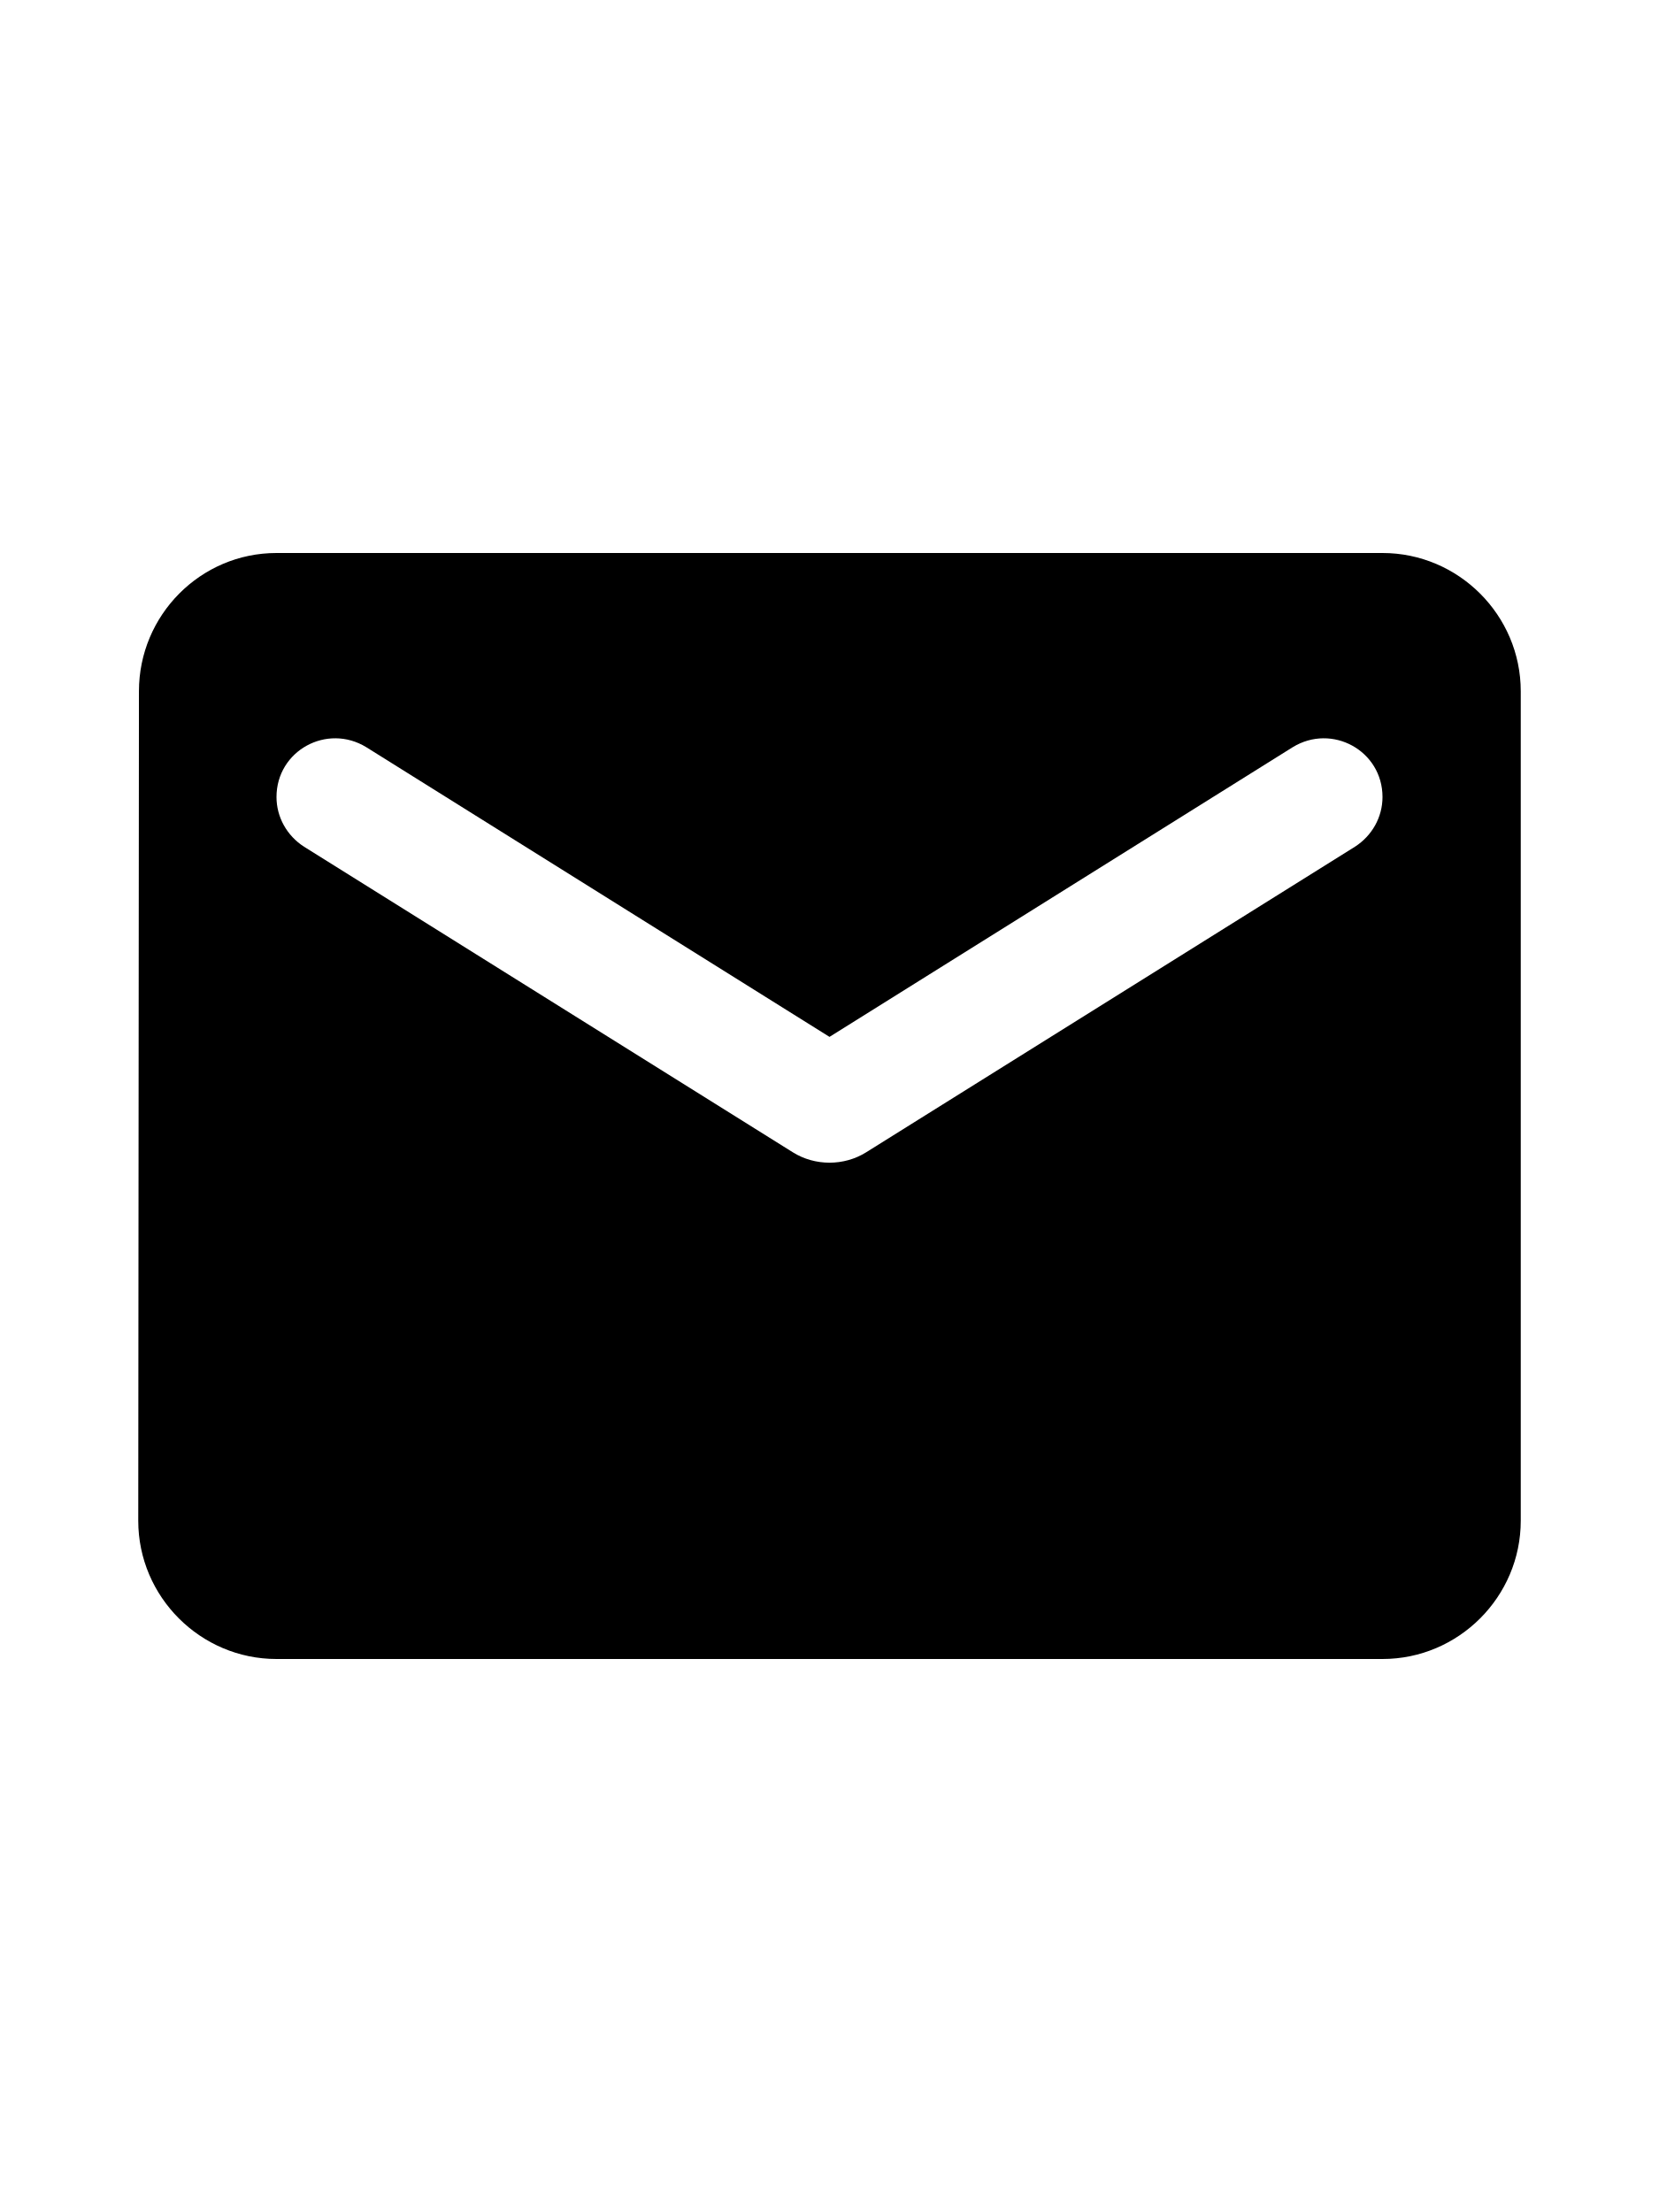
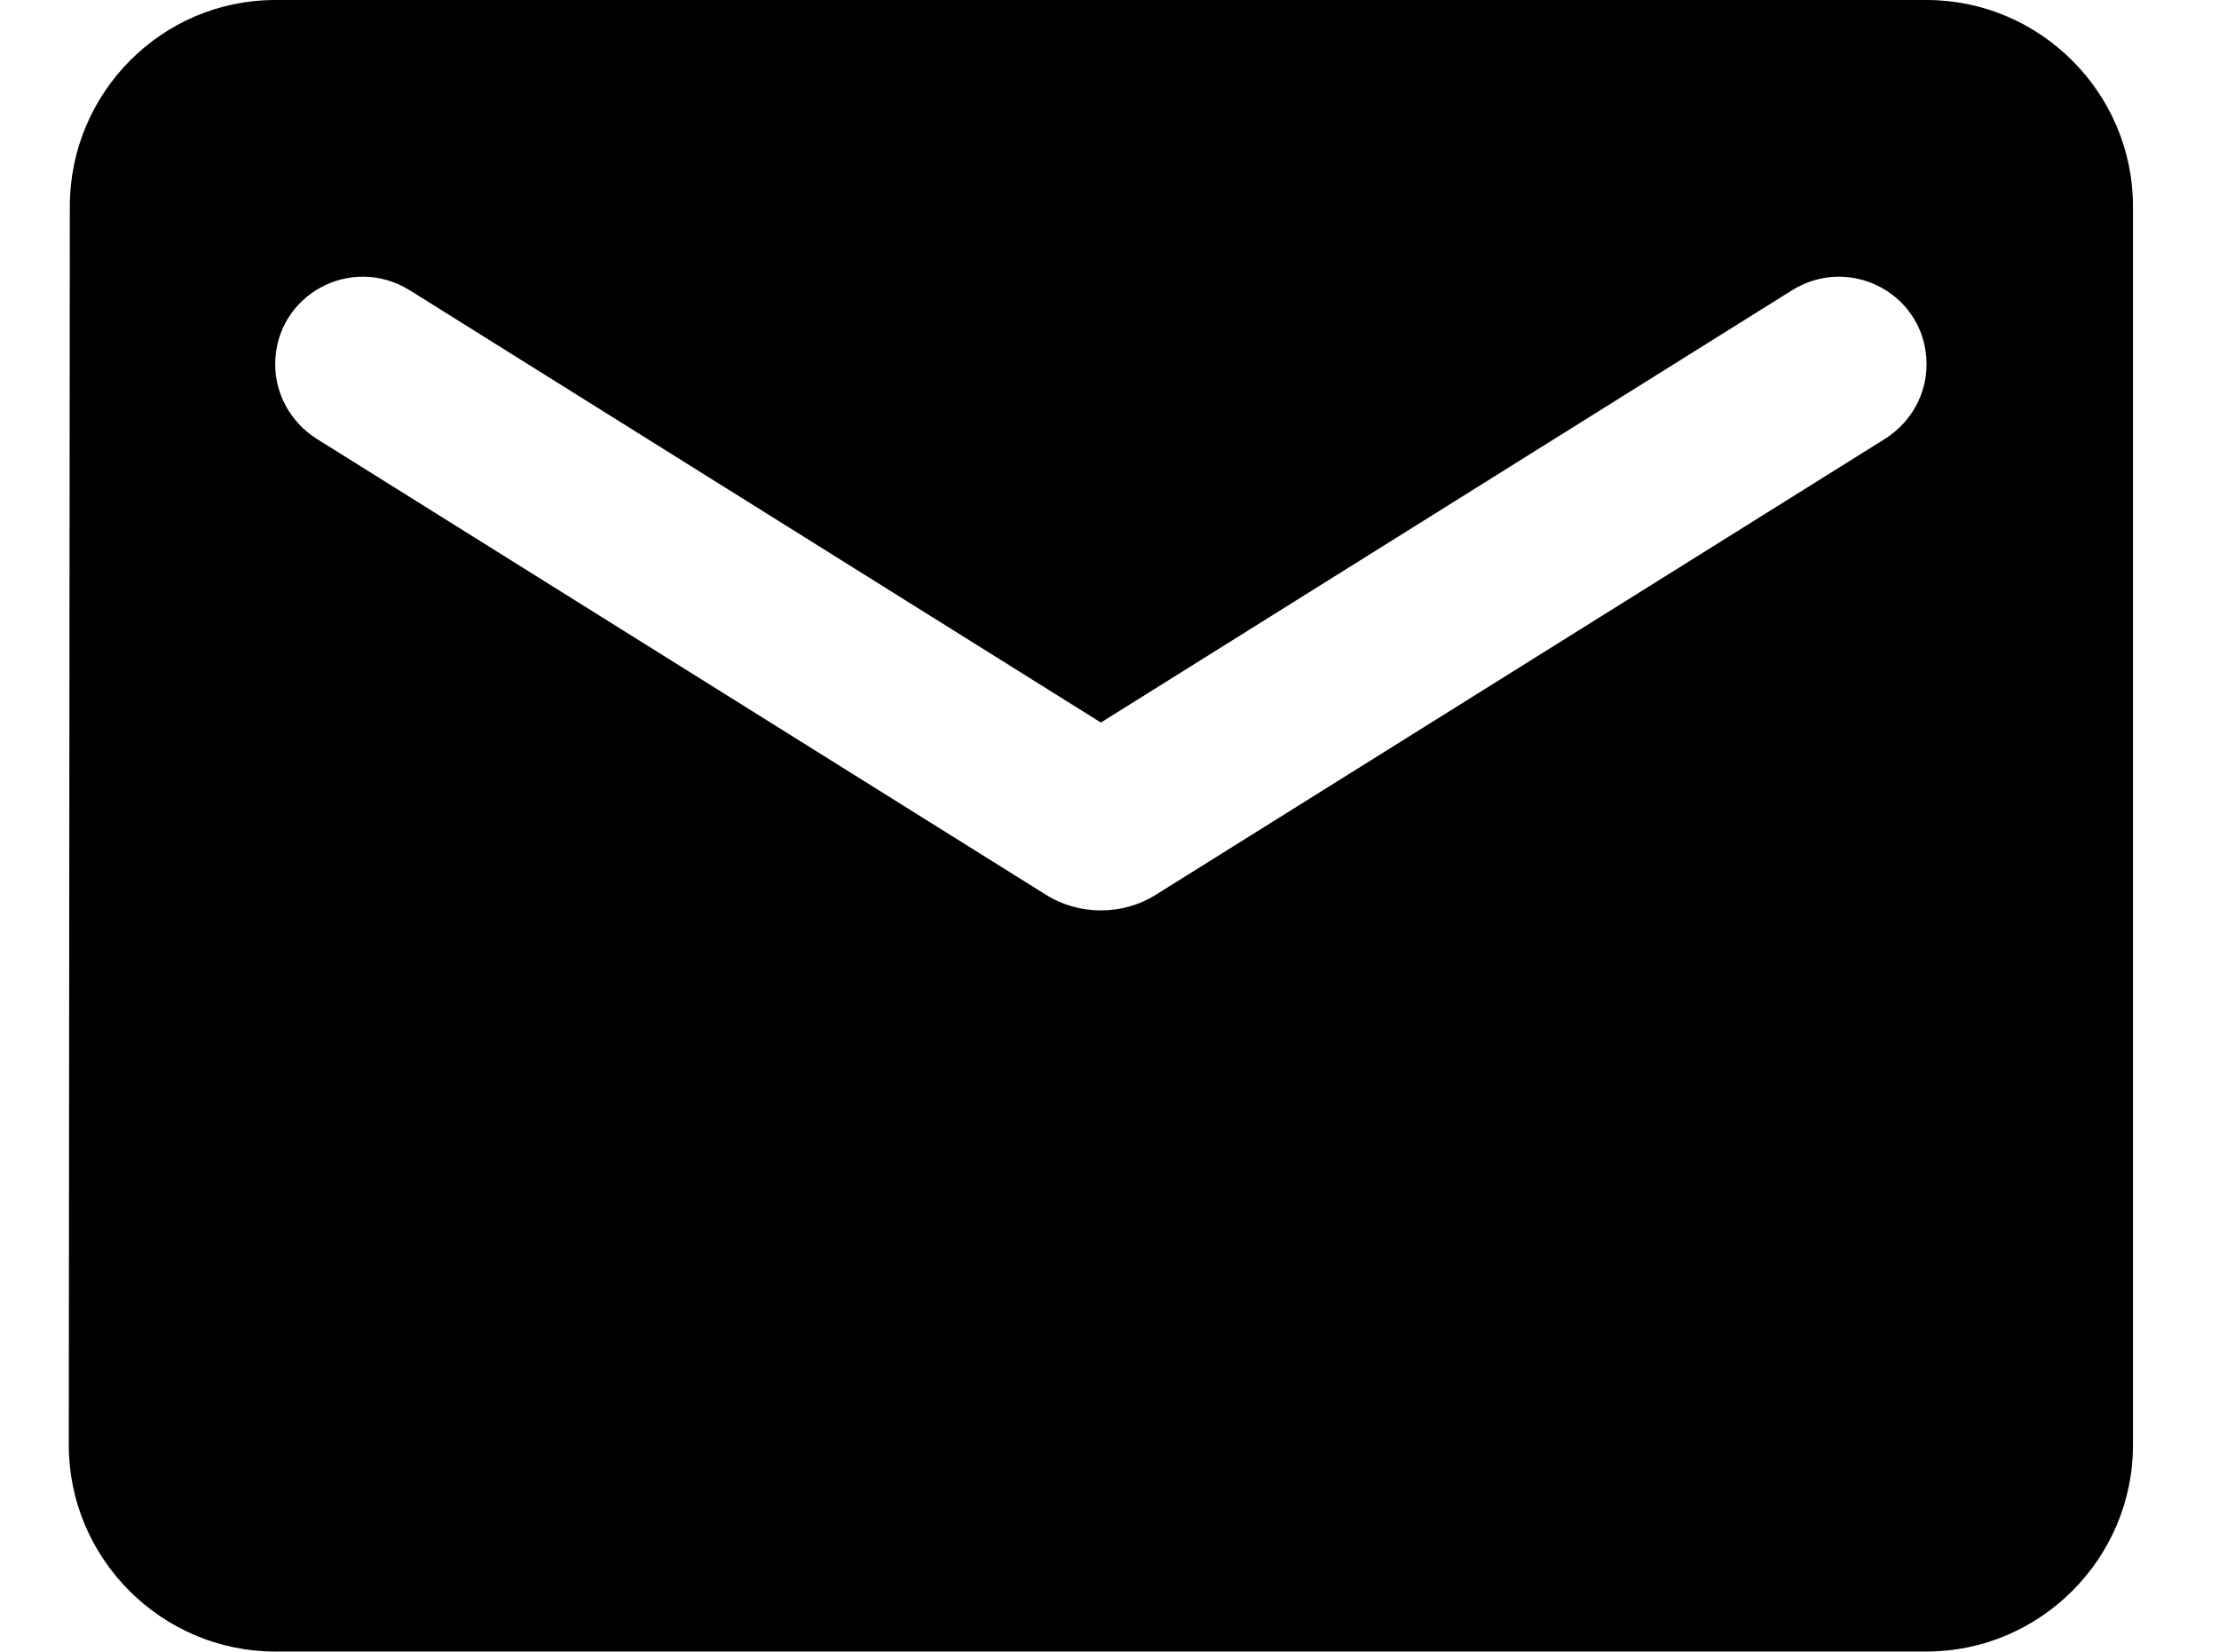
- <svg xmlns="http://www.w3.org/2000/svg" version="1.1" width="24" height="32" viewBox="0 0 24 32">
-   <path d="M20 8h-16c-1.1 0-1.99 0.9-1.99 2l-0.010 12c0 1.1 0.9 2 2 2h16c1.1 0 2-0.9 2-2v-12c0-1.1-0.9-2-2-2zM19.6 12.25l-7.070 4.42c-0.32 0.2-0.74 0.2-1.060 0l-7.070-4.42c-0.25-0.16-0.4-0.43-0.4-0.72 0-0.67 0.73-1.070 1.3-0.72l6.7 4.19 6.7-4.19c0.57-0.35 1.3 0.050 1.3 0.72 0 0.29-0.15 0.56-0.4 0.72z" />
+ <svg xmlns="http://www.w3.org/2000/svg" version="1.1" width="43" height="32" viewBox="0 0 43 32">
+   <path d="M37.333 0h-32c-2.2 0-3.98 1.8-3.98 4l-0.020 24c0 2.2 1.8 4 4 4h32c2.2 0 4-1.8 4-4v-24c0-2.2-1.8-4-4-4zM36.533 8.5l-14.14 8.84c-0.64 0.4-1.48 0.4-2.12 0l-14.14-8.84c-0.5-0.32-0.8-0.86-0.8-1.44 0-1.34 1.46-2.14 2.6-1.44l13.4 8.38 13.4-8.38c1.14-0.7 2.6 0.1 2.6 1.44 0 0.58-0.3 1.12-0.8 1.44z" />
</svg>
